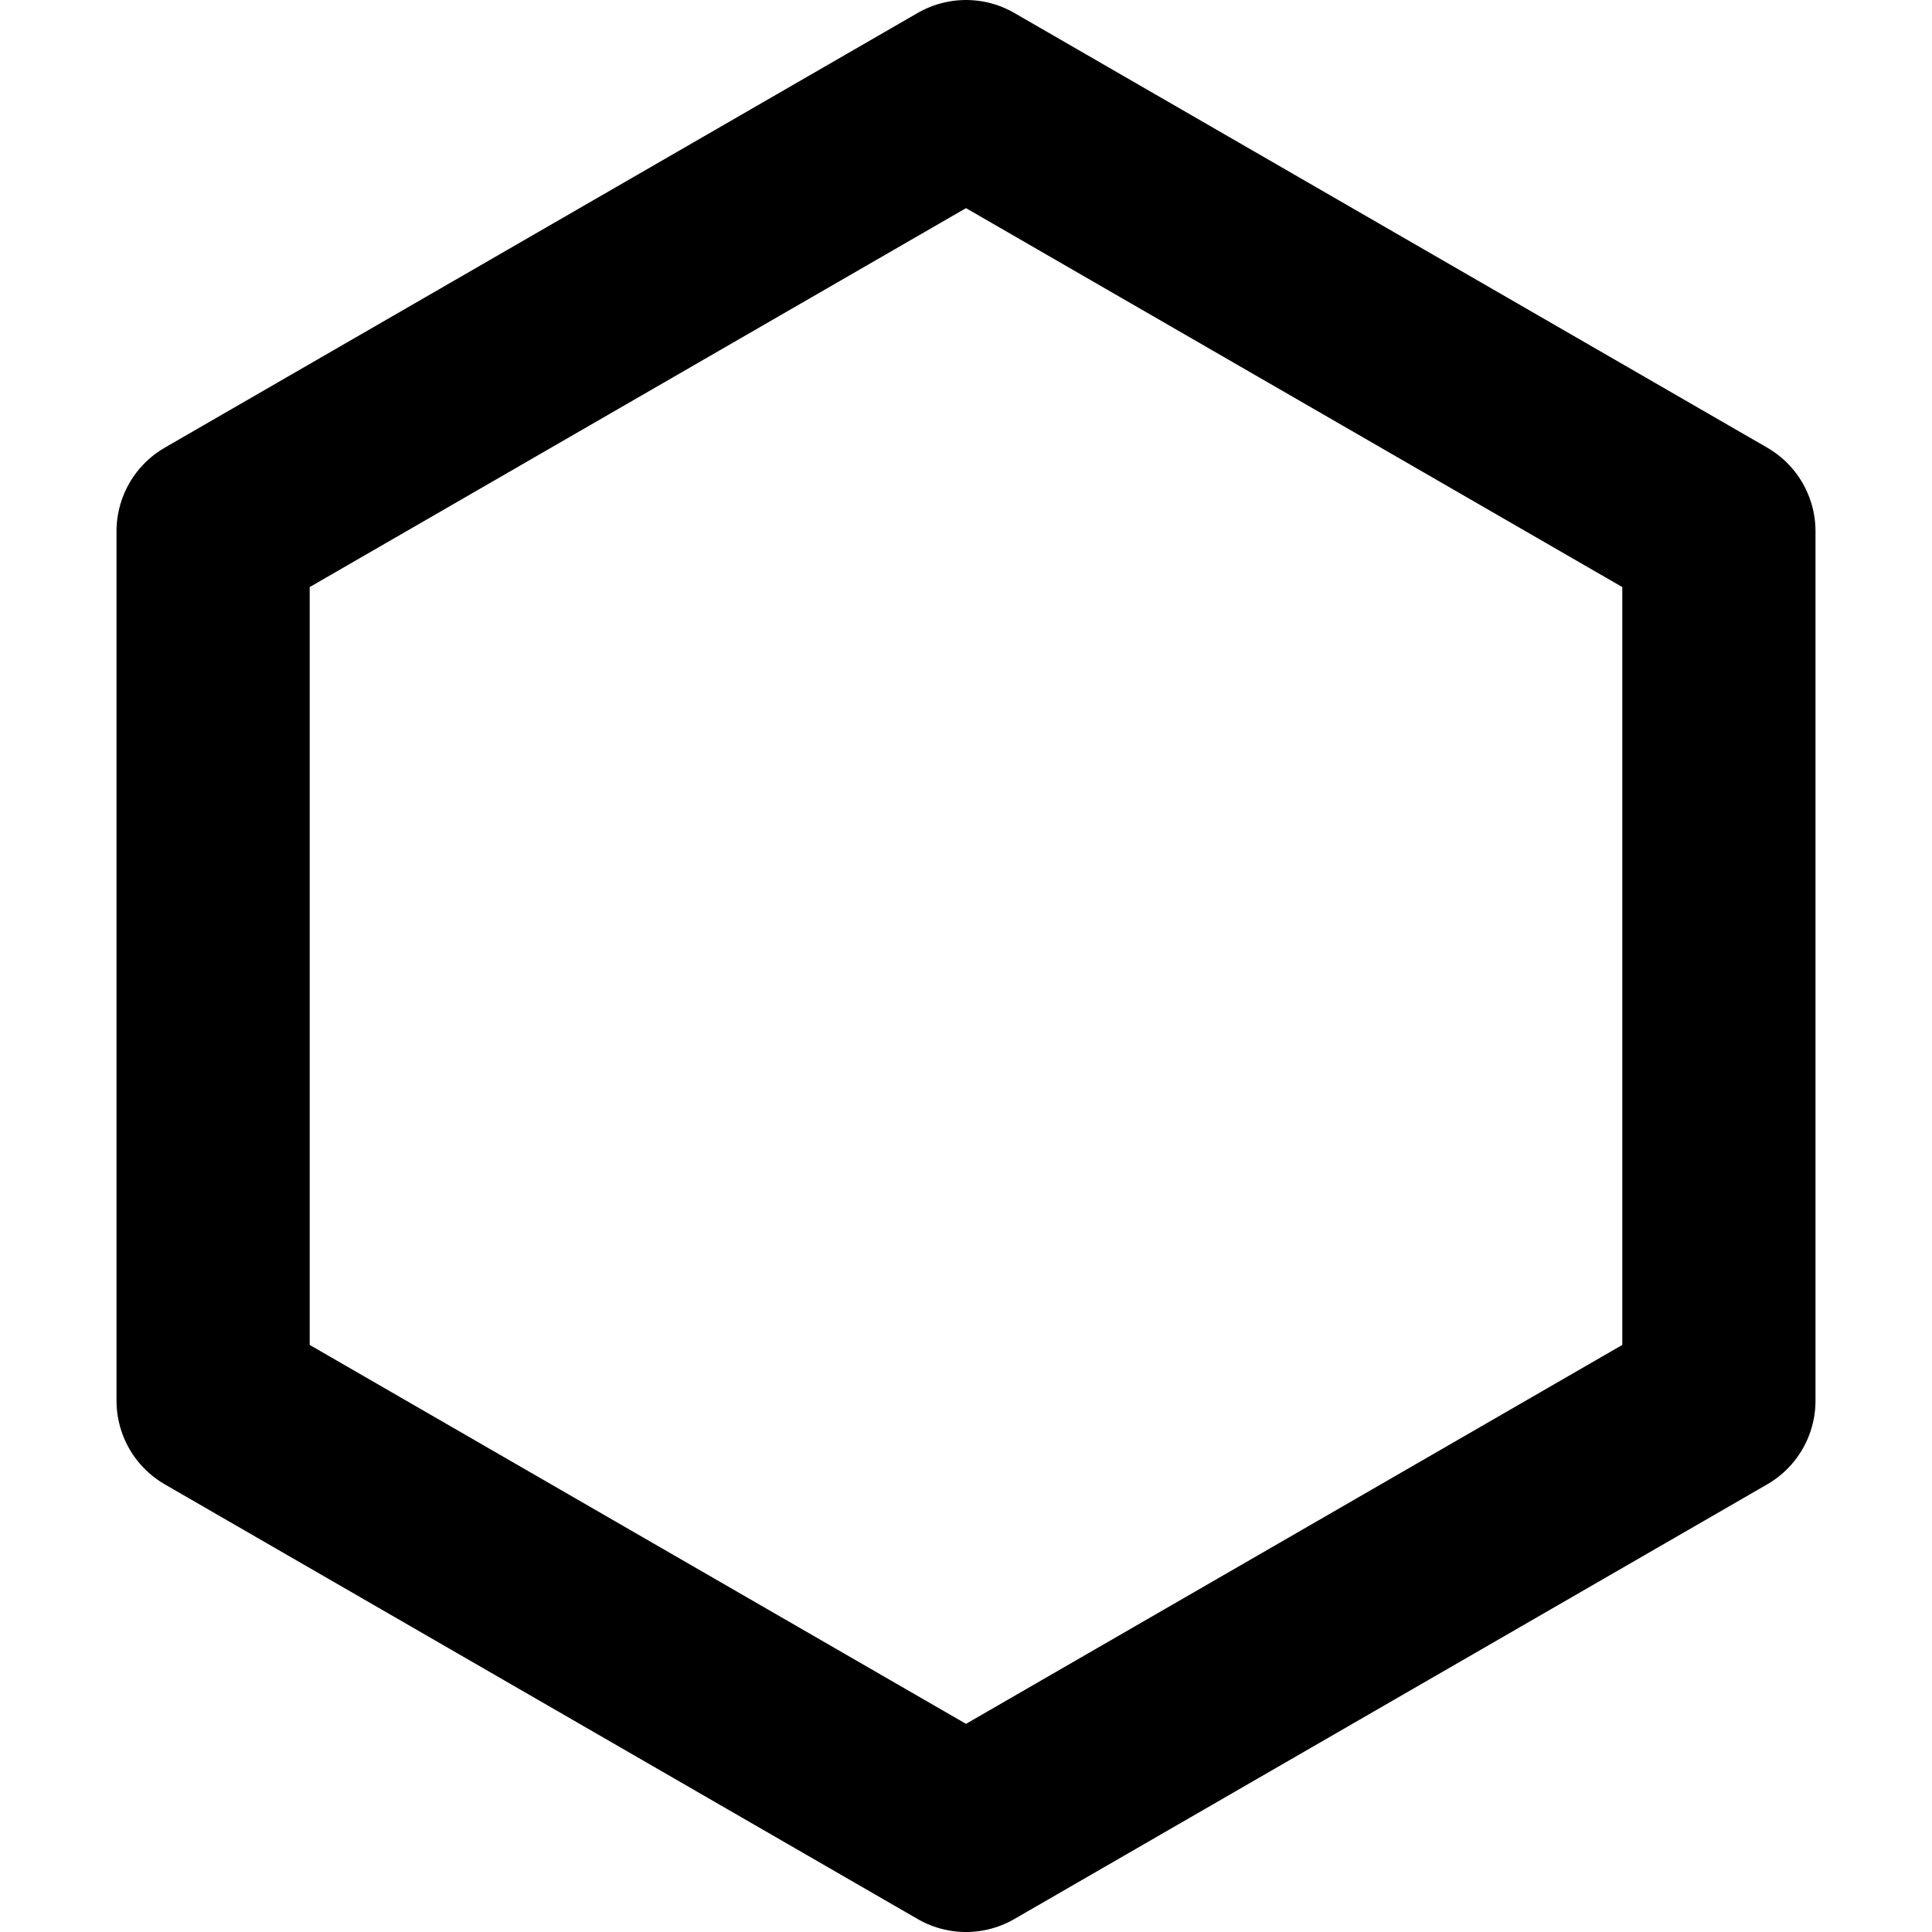
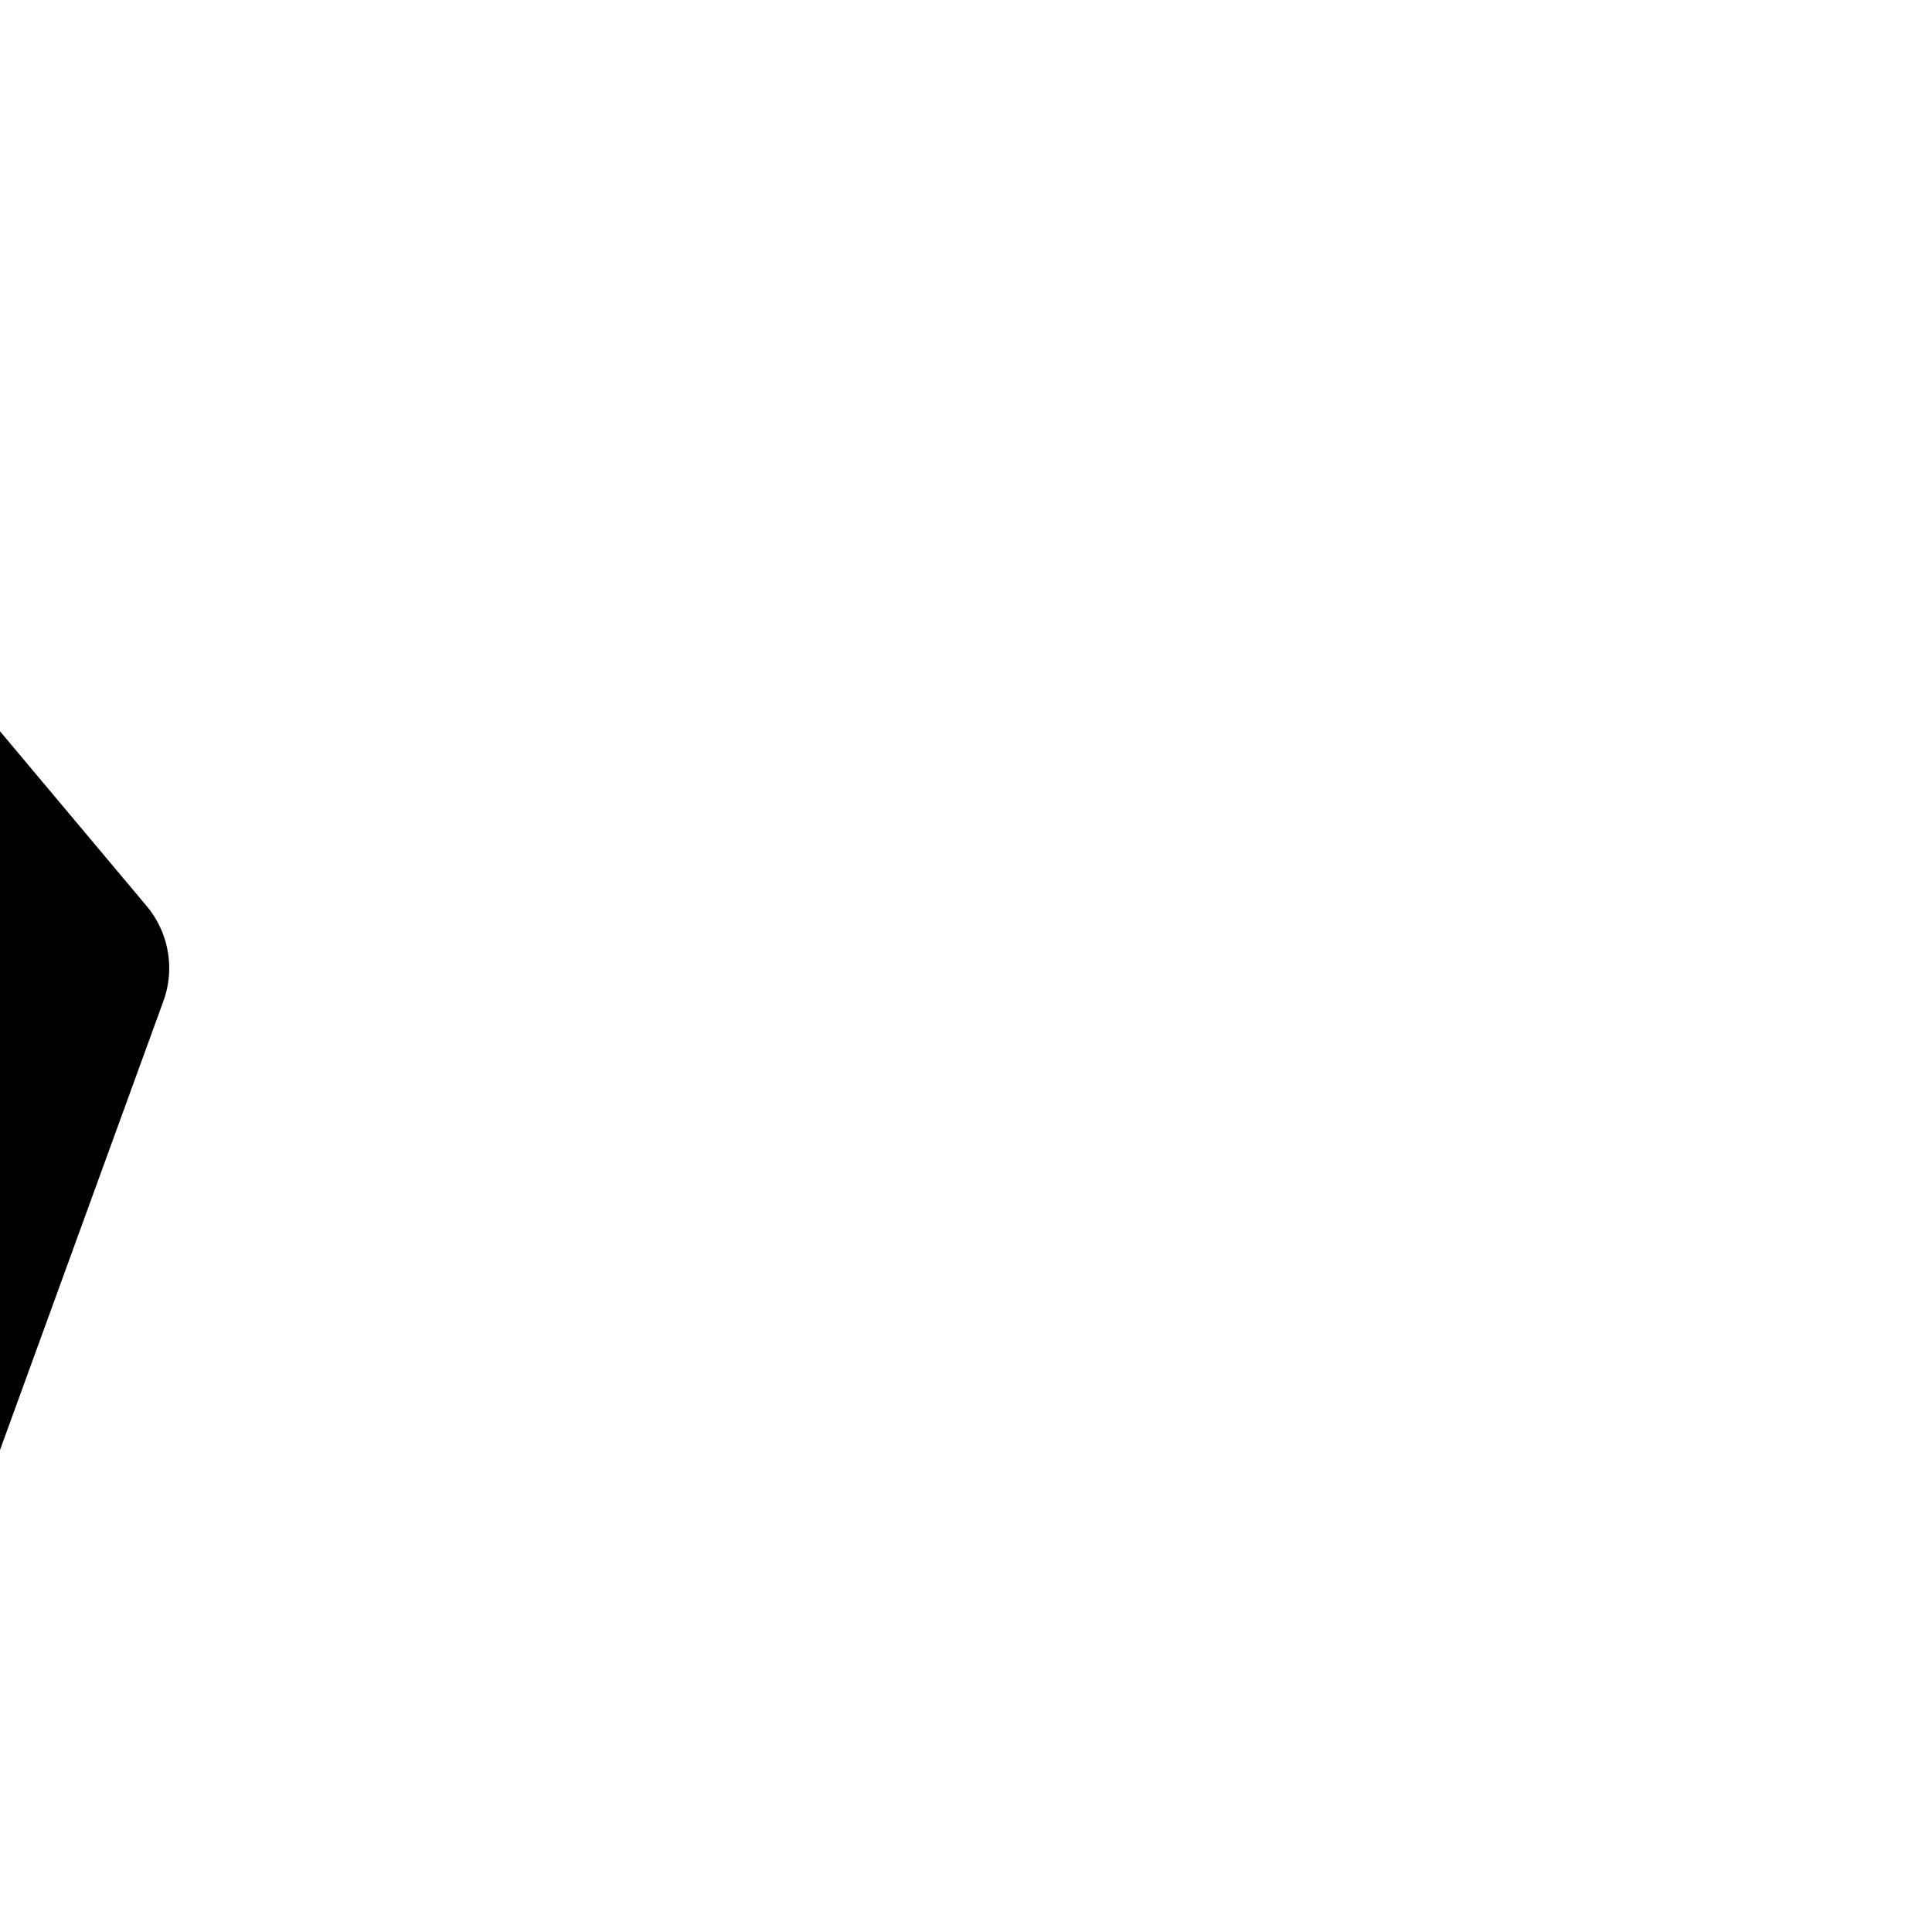
- <svg id="svg3138" style="-webkit-tap-highlight-color:rgba(0, 0, 0, 0);" height="40" width="40" version="1.1">
+ <svg id="svg3138" style="-webkit-tap-highlight-color:rgba(0, 0, 0, 0);" width="40" height="40" transform="rotate(80)">
  <path id="path4458" stroke-linejoin="round" fill="none" stroke="#000" stroke-linecap="round" stroke-miterlimit="4" stroke-dasharray="none" stroke-width="4" d="m20,2,15.588,9-0,18l-15.588,9-15.588-9,5E-7-18z" />
</svg>
